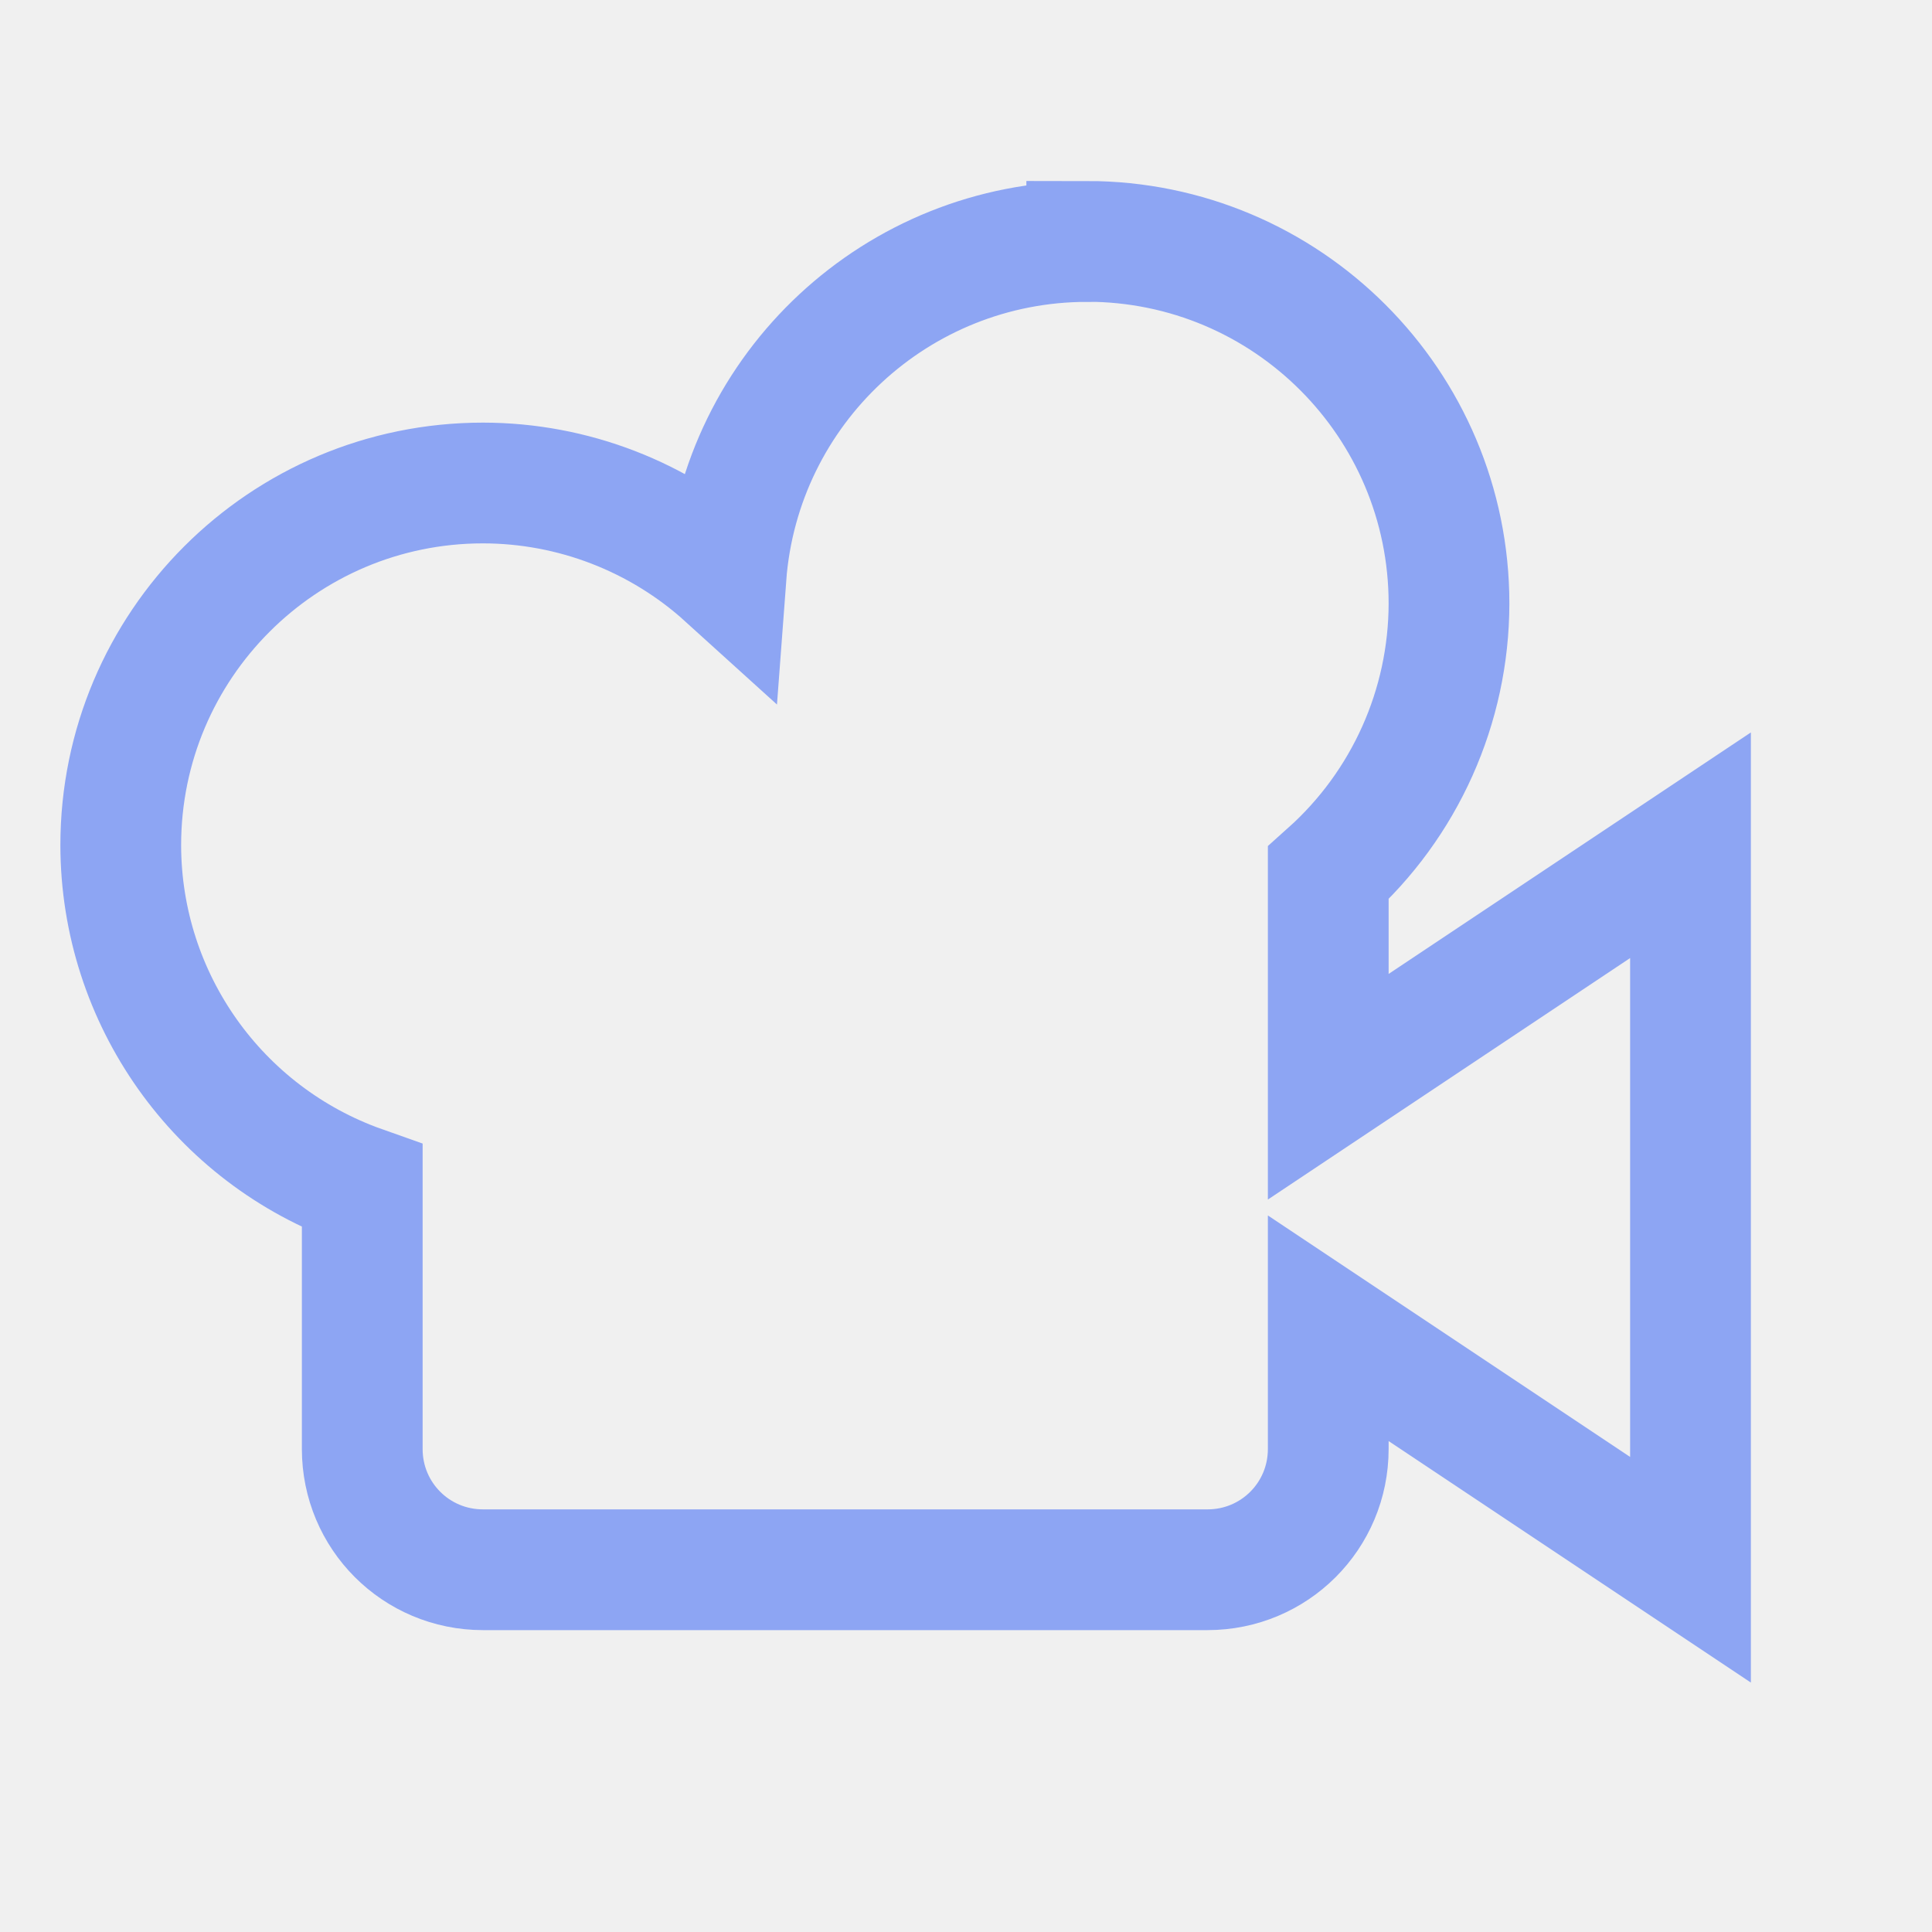
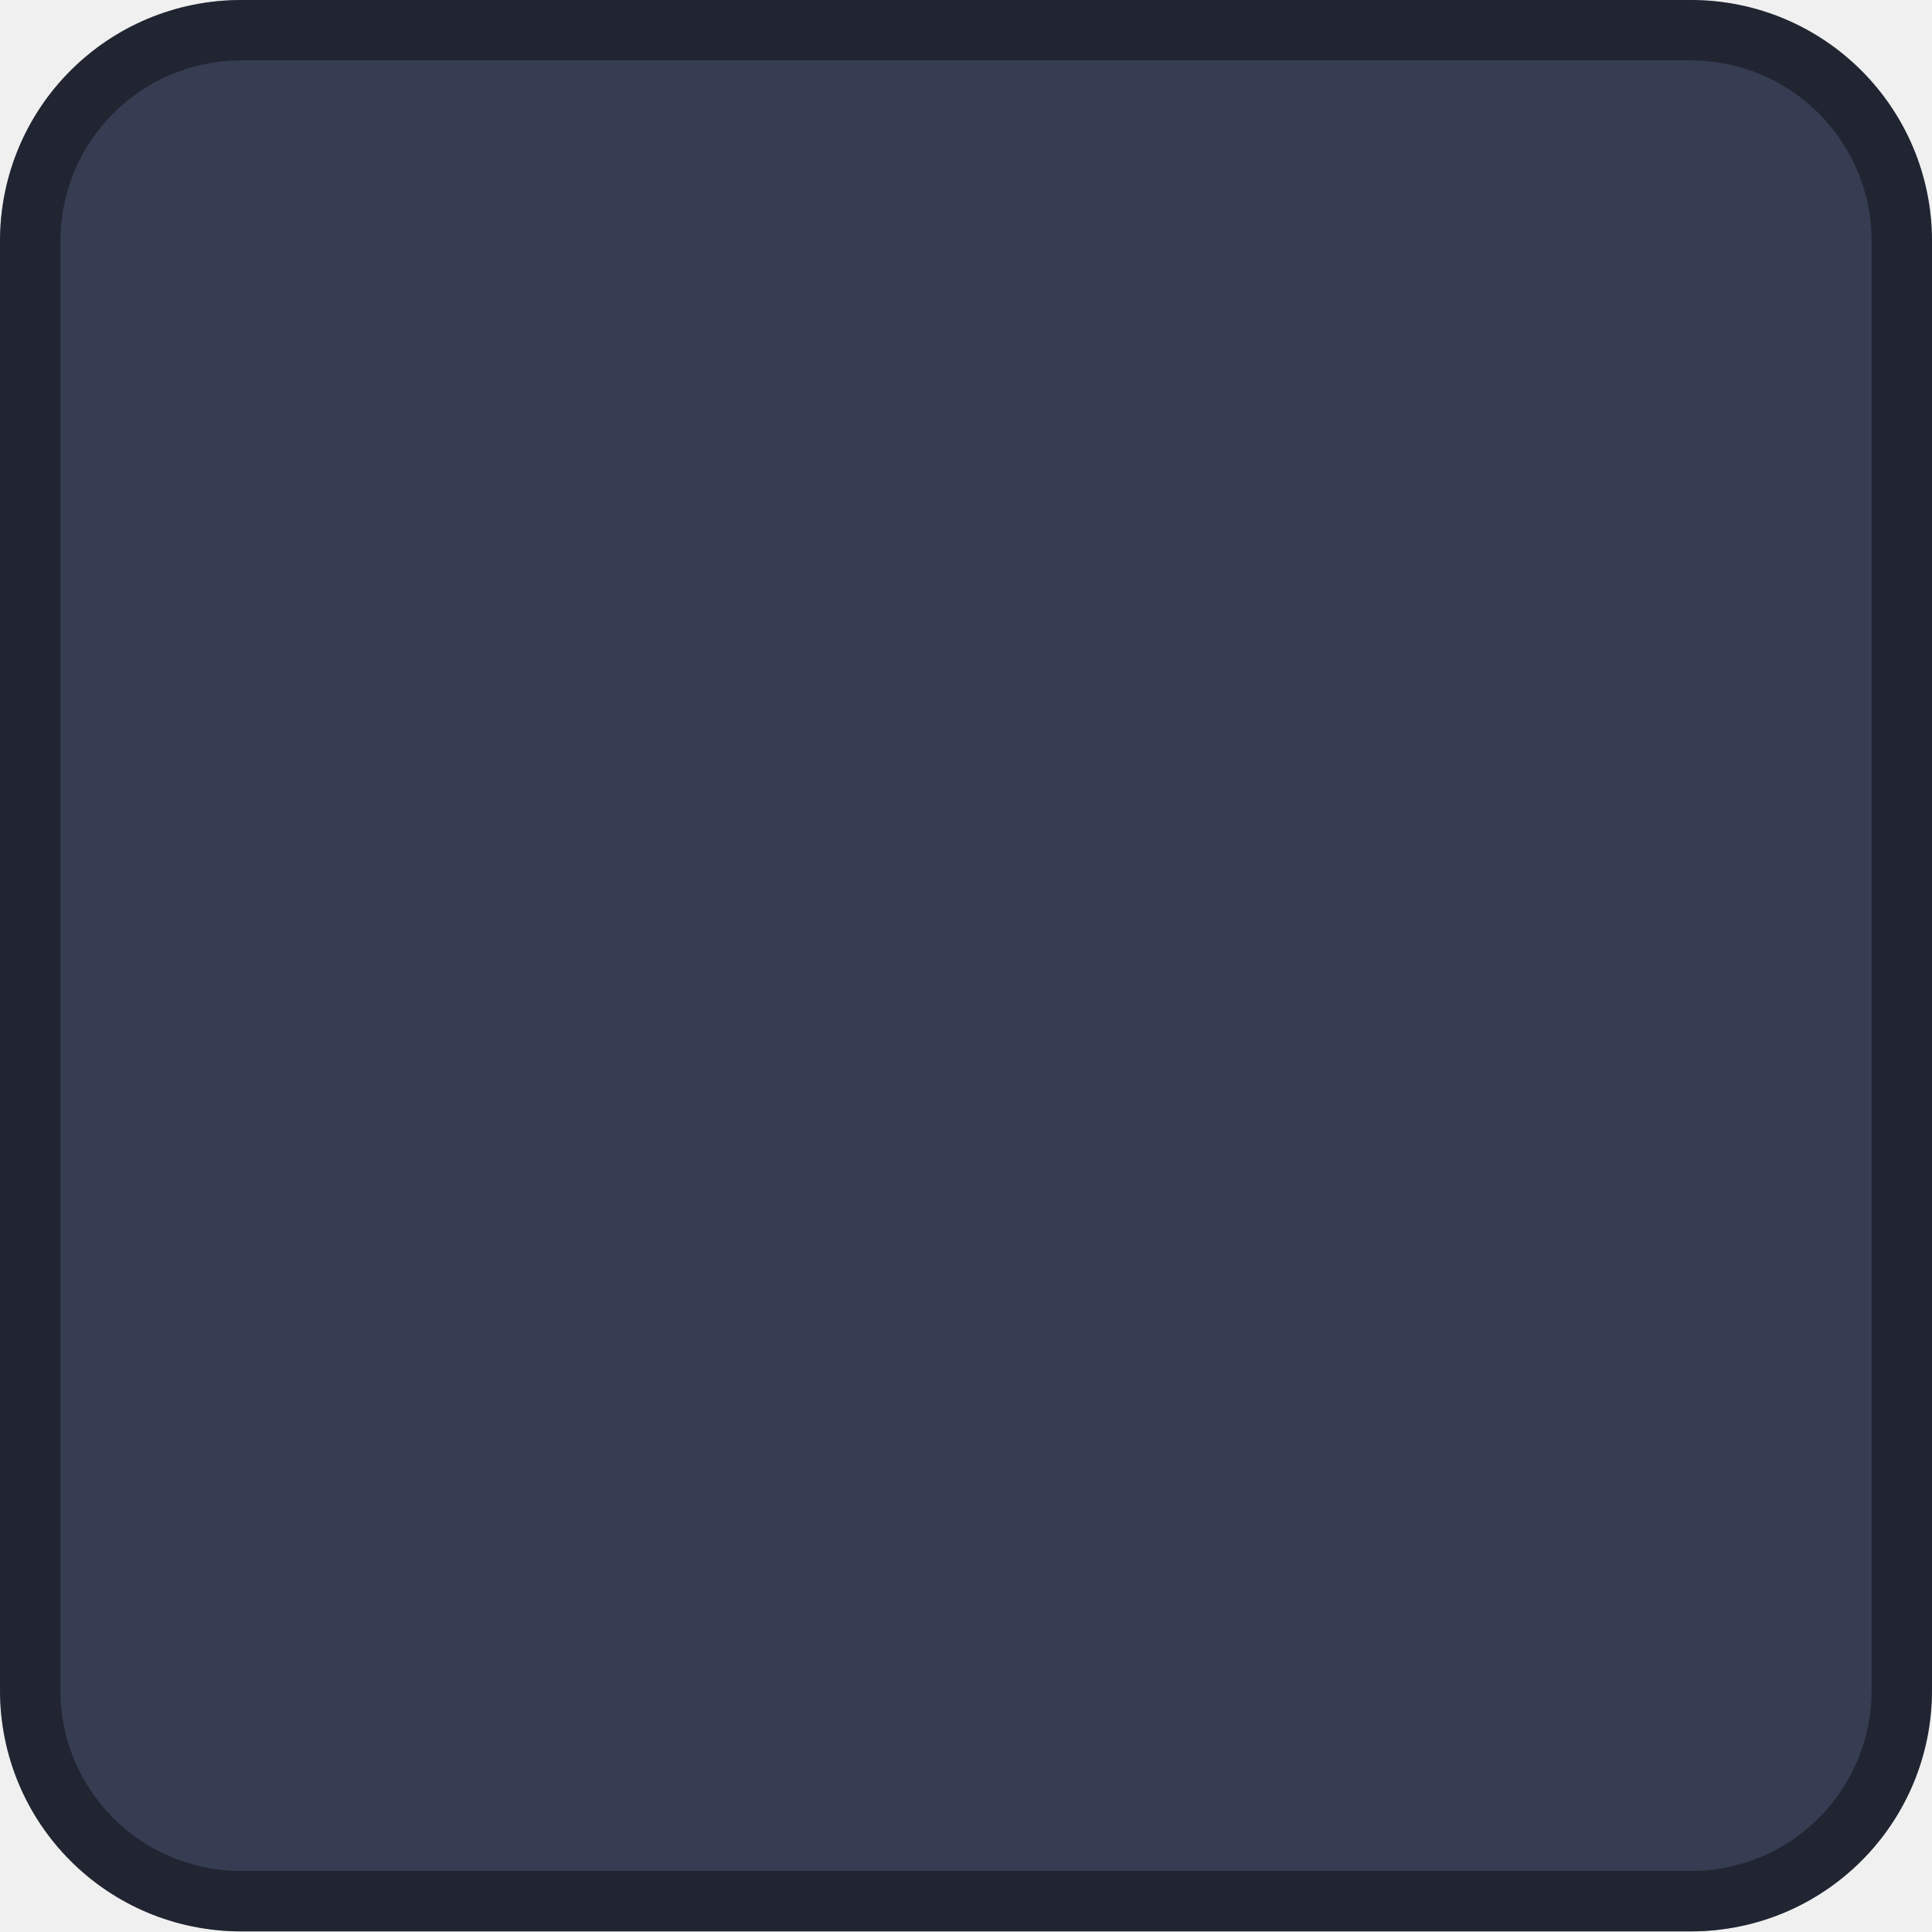
- <svg xmlns="http://www.w3.org/2000/svg" height="16" viewBox="0 0 16 16" width="16">
-   <path d="m9 1038.4a3 3 0 0 0 -2.988 2.777 3 3 0 0 0 -2.012-.777 3 3 0 0 0 -3 3 3 3 0 0 0 2 2.824v2.176c0 .554.446 1 1 1h6c.554 0 1-.446 1-1v-1l3 2v-6l-3 2v-1.77a3 3 0 0 0 1-2.231 3 3 0 0 0 -3-3z" transform="translate(0 -1036.4)" stroke="#8da5f3" stroke-width="1" fill="none" />
+ <svg xmlns="http://www.w3.org/2000/svg" xmlns:xlink="http://www.w3.org/1999/xlink" width="128" height="128">
+   <defs>
+     <symbol height="16" id="svg_14" viewBox="0 0 16 16" width="16">
+       <path d="m9,1038.4a3,3 0 0 0 -2.99,2.78a3,3 0 0 0 -2.01,-0.78a3,3 0 0 0 -3,3a3,3 0 0 0 2,2.82l0,2.18c0,0.55 0.45,1 1,1l6,0c0.55,0 1,-0.45 1,-1l0,-1l3,2l0,-6l-3,2l0,-1.77a3,3 0 0 0 1,-2.23a3,3 0 0 0 -3,-3z" fill="none" stroke="#8da5f3" transform="translate(0 -1036.4)" />
+     </symbol>
+   </defs>
+   <g class="layer">
+     <g id="svg_1" transform="translate(32 32)">
+       <path d="m-16,-32c-8.86,0 -16,7.13 -16,15.99l0,95.98c0,8.86 7.13,15.99 16,15.99l96,0c8.86,0 16,-7.13 16,-15.99l0,-95.98c0,-8.85 -7.14,-15.99 -16,-15.99l-96,0z" fill="#363d52" id="svg_2" />
+       <path d="m-16,-32c-8.86,0 -16,7.13 -16,15.99l0,95.98c0,8.86 7.13,15.99 16,15.99l96,0c8.86,0 16,-7.13 16,-15.99l0,-95.98c0,-8.85 -7.14,-15.99 -16,-15.99l-96,0zm0,4l96,0c6.64,0 12,5.35 12,11.99l0,95.98c0,6.64 -5.35,11.99 -12,11.99l-96,0c-6.64,0 -12,-5.35 -12,-11.99l0,-95.98c0,-6.64 5.36,-11.99 12,-11.99z" fill-opacity="0.4" id="svg_3" />
+     </g>
+     <g id="svg_4" stroke-width="9.93" transform="matrix(.1007308 0 0 .1007308 12.42592 2.256365)">
+       <path d="m0,0s-0.33,1.99 -0.52,1.98l-36.18,-3.5c-2.88,-0.27 -5.11,-2.57 -5.31,-5.45l-1,-14.25l-27.99,-2l-1.9,12.91c-0.43,2.88 -2.94,5.04 -5.84,5.04l-38.19,0c-2.9,0 -5.41,-2.16 -5.83,-5.04l-1.91,-12.91l-27.99,2l-0.99,14.25c-0.2,2.88 -2.44,5.18 -5.32,5.46l-36.2,3.49c-0.19,0.01 -0.32,-1.98 -0.51,-1.98l-0.05,-7.83l30.66,-4.95l1,-14.37c0.21,-2.91 2.55,-5.26 5.47,-5.47l38.55,-2.75c0.14,-0.01 0.29,-0.02 0.43,-0.02c2.9,0 5.4,2.17 5.83,5.04l1.96,13.29l28,0l1.96,-13.29c0.42,-2.87 2.93,-5.04 5.83,-5.04c0.14,0 0.28,0.01 0.42,0.02l38.56,2.75c2.91,0.21 5.26,2.56 5.46,5.47l1.01,14.37l30.64,4.97l-0.05,7.81z" fill="#fff" id="svg_5" transform="matrix(4.162611 0 0 -4.162611 919.2406 771.6719)" />
+       <path d="m0,0l0,-47.51l0,-6.04l0,-5.49c0.11,0 0.22,-0.01 0.32,-0.02l36.2,-3.49c1.89,-0.18 3.38,-1.71 3.51,-3.61l1.12,-15.97l31.57,-2.26l2.18,14.75c0.28,1.91 1.92,3.33 3.85,3.33l38.19,0c1.94,0 3.57,-1.42 3.86,-3.33l2.17,-14.75l31.58,2.26l1.11,15.97c0.14,1.91 1.62,3.43 3.52,3.61l36.18,3.49c0.11,0.01 0.21,0.02 0.32,0.02l0,4.71l0.01,0.01l0,54.32c5.1,6.42 9.93,13.49 13.63,19.45c-5.66,9.62 -12.58,18.22 -19.98,26.18c-6.86,-3.45 -13.53,-7.37 -19.83,-11.53c-3.15,3.13 -6.7,5.69 -10.18,8.37c-3.43,2.75 -7.29,4.77 -10.95,7.12c1.09,8.11 1.63,16.11 1.85,24.45c-9.45,4.75 -19.52,7.9 -29.71,10.17c-4.07,-6.84 -7.79,-14.25 -11.03,-21.48c-3.84,0.64 -7.7,0.88 -11.57,0.92l0,0.01c-0.02,0 -0.05,-0.01 -0.07,-0.01c-0.03,0 -0.05,0.01 -0.07,0.01l0,-0.01c-3.88,-0.04 -7.73,-0.28 -11.58,-0.92c-3.23,7.23 -6.95,14.64 -11.03,21.48c-10.18,-2.27 -20.25,-5.42 -29.7,-10.17c0.22,-8.34 0.76,-16.34 1.85,-24.45c-3.67,-2.35 -7.52,-4.37 -10.95,-7.12c-3.48,-2.68 -7.04,-5.24 -10.19,-8.37c-6.3,4.16 -12.96,8.08 -19.83,11.53c-7.4,-7.96 -14.32,-16.56 -19.97,-26.18c4.44,-6.97 9.21,-13.98 13.62,-19.45z" fill="#478cbf" id="svg_6" transform="matrix(4.162611 0 0 -4.162611 104.6989 525.907)" />
+       <path d="m0,0l-1.12,-16.06c-0.14,-1.94 -1.68,-3.48 -3.61,-3.62l-38.56,-2.75c-0.09,-0.01 -0.19,-0.01 -0.28,-0.01c-1.91,0 -3.57,1.41 -3.85,3.33l-2.21,14.99l-31.46,0l-2.21,-14.99c-0.3,-2.02 -2.1,-3.47 -4.13,-3.32l-38.56,2.75c-1.94,0.14 -3.48,1.68 -3.61,3.62l-1.12,16.06l-32.55,3.14c0.02,-3.5 0.06,-7.33 0.06,-8.1c0,-34.37 43.61,-50.89 97.78,-51.08l0.07,0l0.07,0c54.17,0.19 97.76,16.71 97.76,51.09c0,0.77 0.05,4.59 0.07,8.09l-32.54,-3.14z" fill="#478cbf" id="svg_7" transform="matrix(4.162611 0 0 -4.162611 784.0714 817.2428)" />
+       <path d="m0,0c0,-12.05 -9.77,-21.82 -21.81,-21.82c-12.04,0 -21.81,9.77 -21.81,21.82c0,12.04 9.77,21.8 21.81,21.8c12.05,0 21.81,-9.76 21.81,-21.8" fill="#fff" id="svg_8" transform="matrix(4.162611 0 0 -4.162611 389.2148 625.671)" />
+       <path d="m0,0c0,-7.99 -6.48,-14.47 -14.48,-14.47c-8,0 -14.48,6.48 -14.48,14.47s6.49,14.48 14.48,14.48c8,0 14.48,-6.49 14.48,-14.48" fill="#414042" id="svg_9" transform="matrix(4.162611 0 0 -4.162611 367.3669 631.0568)" />
+       <path d="m0,0c-3.88,0 -7.02,2.86 -7.02,6.38l0,20.08c0,3.52 3.14,6.38 7.02,6.38s7.03,-2.86 7.03,-6.38l0,-20.08c0,-3.52 -3.15,-6.38 -7.03,-6.38" fill="#fff" id="svg_10" transform="matrix(4.162611 0 0 -4.162611 511.9934 724.7395)" />
+       <path d="m0,0c0,-12.05 9.77,-21.82 21.82,-21.82c12.04,0 21.8,9.77 21.8,21.82c0,12.04 -9.76,21.8 -21.8,21.8c-12.05,0 -21.82,-9.76 -21.82,-21.8" fill="#fff" id="svg_11" transform="matrix(4.162611 0 0 -4.162611 634.7871 625.671)" />
+       <path d="m0,0c0,-7.99 6.48,-14.47 14.47,-14.47c8,0 14.48,6.48 14.48,14.47s-6.48,14.48 -14.48,14.48c-7.99,0 -14.47,-6.49 -14.47,-14.48" fill="#414042" id="svg_12" transform="matrix(4.162611 0 0 -4.162611 656.6406 631.0568)" />
+     </g>
+     <rect fill="#363d52" height="103" id="svg_13" stroke="#000000" stroke-opacity="0" width="107" x="11.75" y="12.5" />
+     <use id="svg_15" transform="matrix(7.75313, 0, 0, 7.75313, -9.14646, -8.74753)" x="1.74" xlink:href="#svg_14" y="1.55" />
+   </g>
</svg>
